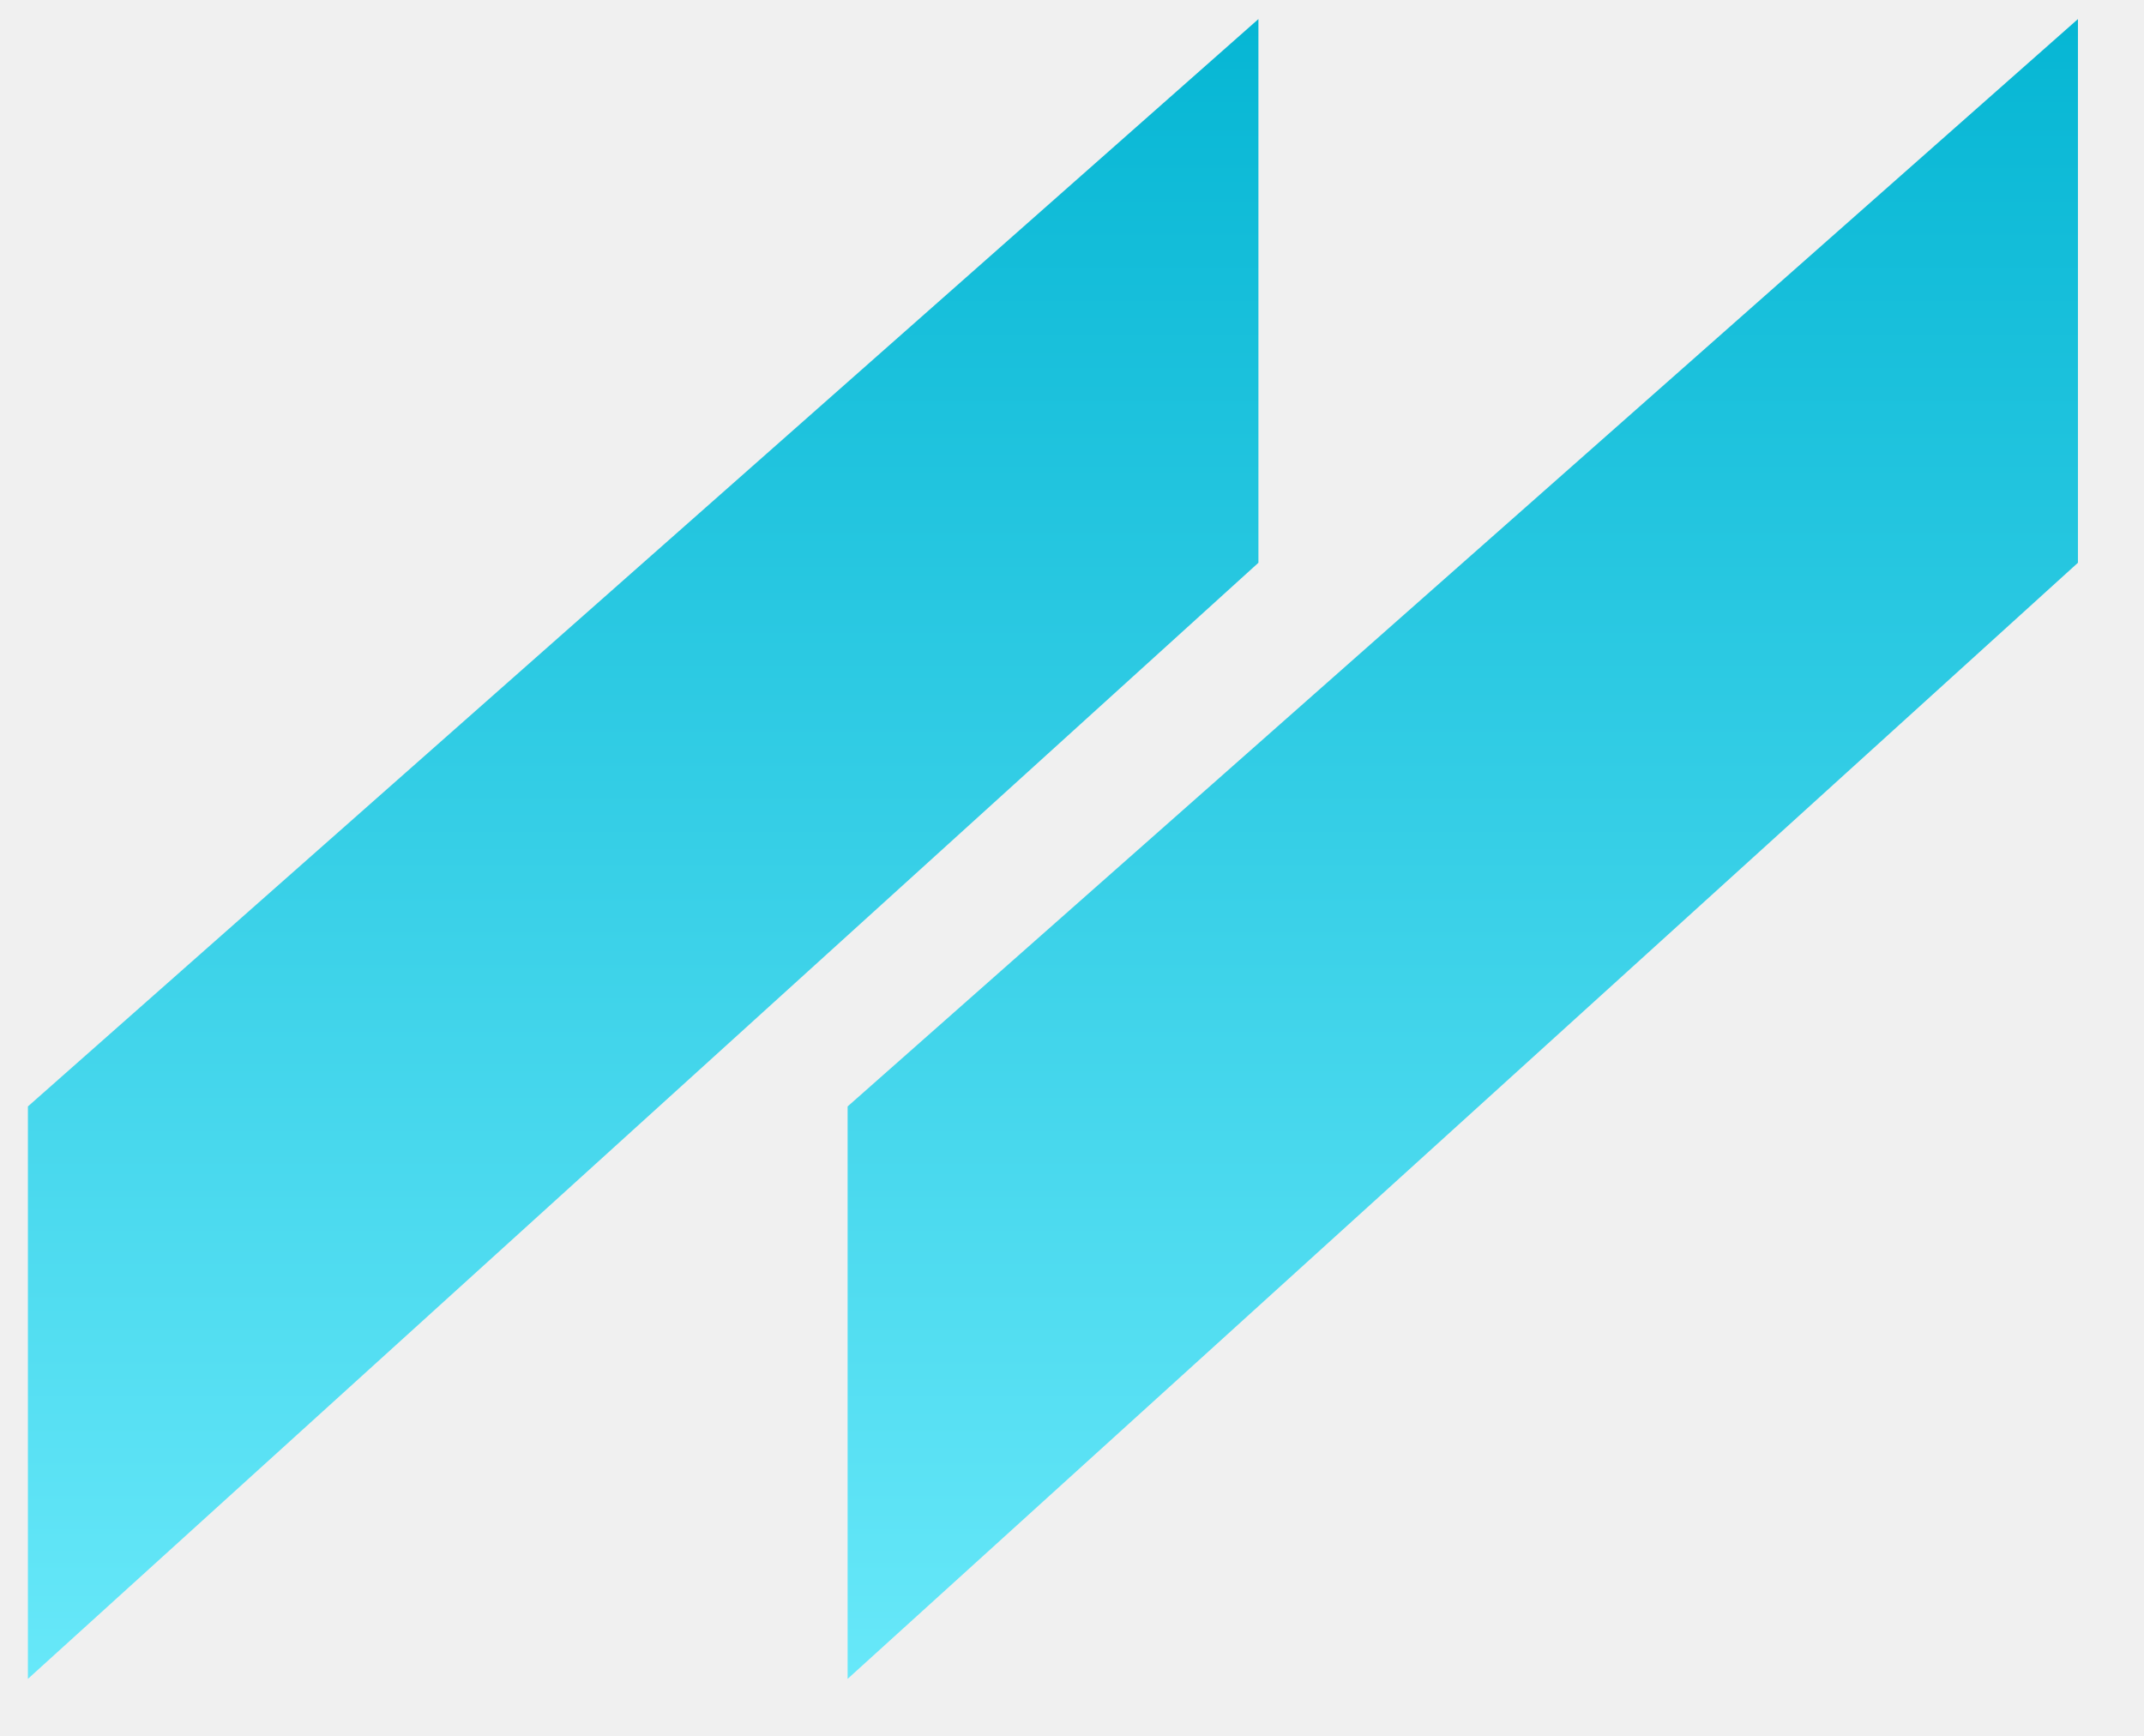
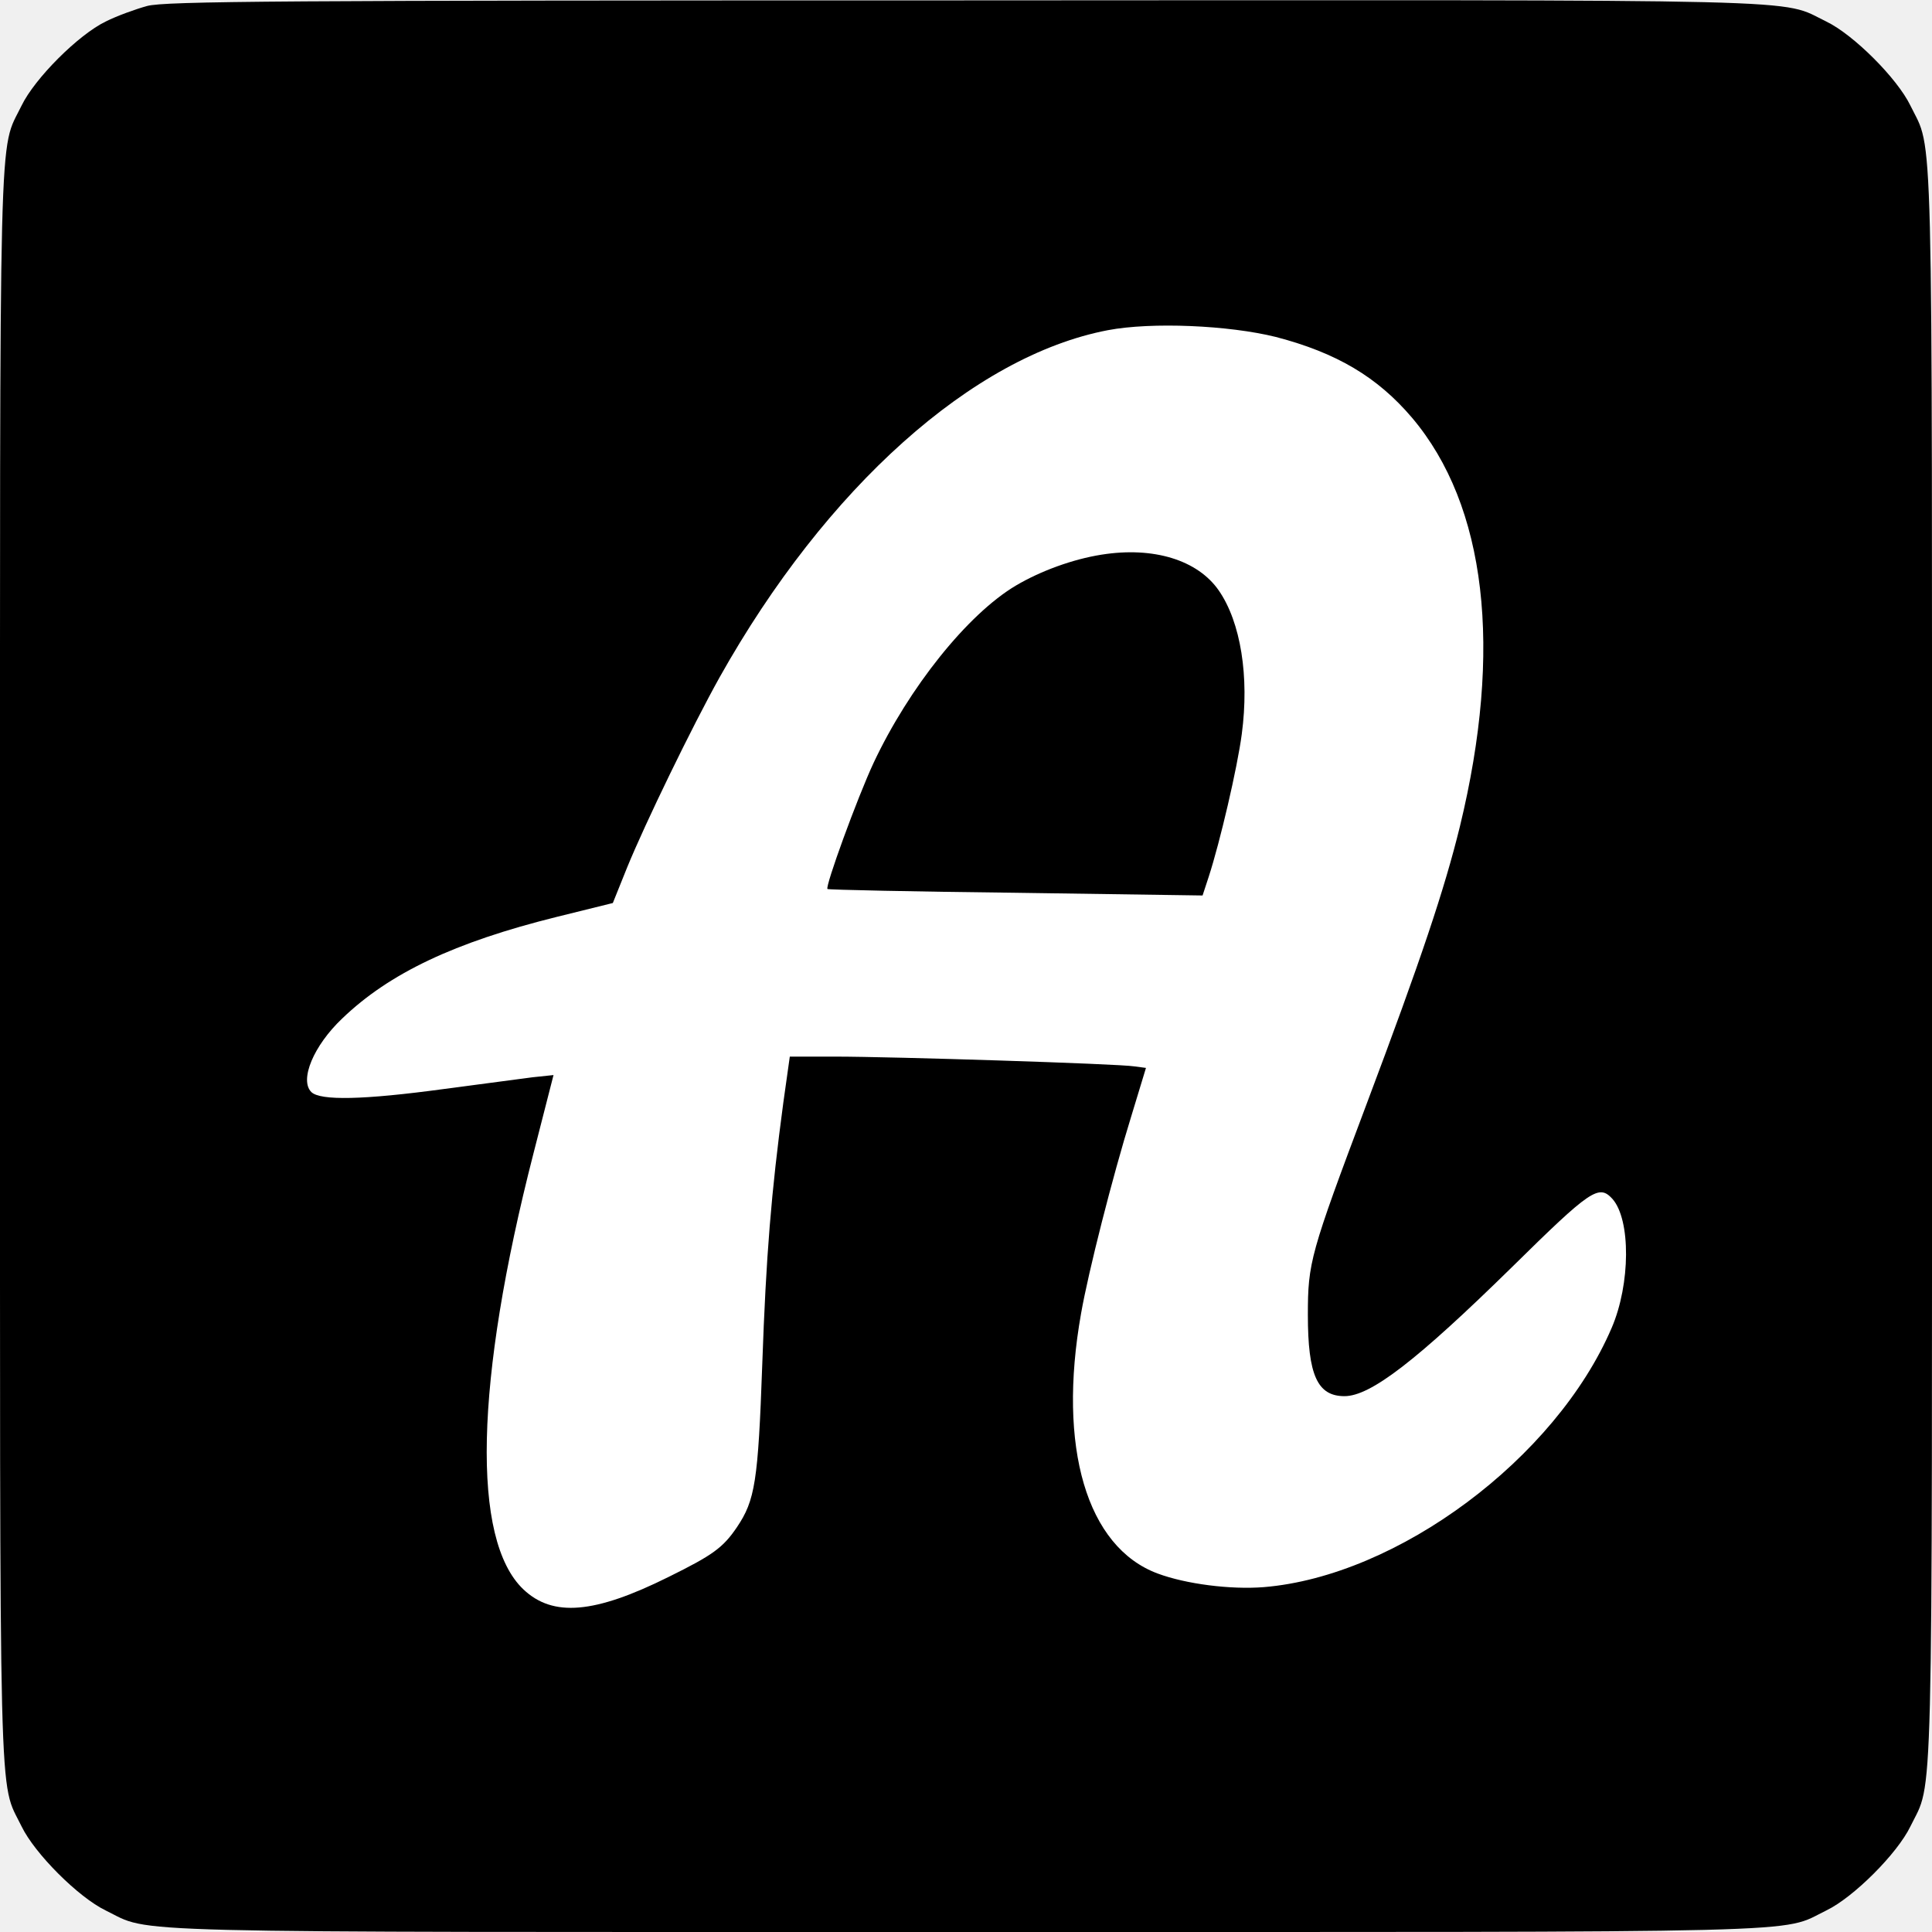
- <svg xmlns="http://www.w3.org/2000/svg" xmlns:xlink="http://www.w3.org/1999/xlink" version="1.1" preserveAspectRatio="xMidYMid meet" viewBox="344.564 330.278 111.737 91.218" width="53.87" height="43.61">
-   <defs>
-     <path d="M453.3 331.28L453.3 359.85L388.64 418.5L388.64 388.42L453.3 331.28Z" id="aFZf6T5ED" />
-     <linearGradient id="gradientb2ThqnP5Op" gradientUnits="userSpaceOnUse" x1="420.97" y1="331.28" x2="420.97" y2="418.5">
-       <stop style="stop-color: #06b6d4;stop-opacity: 1" offset="0%" />
-       <stop style="stop-color: #67e8f9;stop-opacity: 1" offset="100%" />
-     </linearGradient>
-     <path d="M410.23 331.28L410.23 359.85L345.56 418.5L345.56 388.42L410.23 331.28Z" id="a9fehgwfM" />
-     <linearGradient id="gradientk1wNV9Ostb" gradientUnits="userSpaceOnUse" x1="377.89" y1="331.28" x2="377.89" y2="418.5">
-       <stop style="stop-color: #06b6d4;stop-opacity: 1" offset="0%" />
-       <stop style="stop-color: #67e8f9;stop-opacity: 1" offset="100%" />
-     </linearGradient>
-   </defs>
-   <g>
-     <g>
-       <use xlink:href="#aFZf6T5ED" opacity="1" fill="url(#gradientb2ThqnP5Op)" />
-     </g>
-     <g>
-       <use xlink:href="#a9fehgwfM" opacity="1" fill="url(#gradientk1wNV9Ostb)" />
-     </g>
-   </g>
+ <svg xmlns="http://www.w3.org/2000/svg" width="20" height="20" viewBox="0 0 20 20" fill="none">
+   <path d="M12.171 2.105C11.002 2.303 9.695 2.814 8.68 3.457C6.711 4.711 4.328 7.911 2.882 11.21C2.221 12.728 0.899 16.621 1.006 16.72C1.037 16.753 4.482 16.835 8.68 16.884L16.292 17L16.538 16.192C16.999 14.674 17.707 11.425 17.891 9.94C18.199 7.433 17.845 5.057 16.953 3.672C16.092 2.336 14.293 1.742 12.171 2.105Z" fill="white" />
+   <path d="M1.523 0.062C1.406 0.094 1.211 0.164 1.094 0.223C0.812 0.359 0.359 0.812 0.223 1.094C-0.016 1.586 2.31565e-07 1.004 2.31565e-07 10C2.31565e-07 18.996 -0.016 18.414 0.223 18.906C0.359 19.188 0.812 19.641 1.094 19.777C1.586 20.016 1.004 20 10 20C18.996 20 18.414 20.016 18.906 19.777C19.188 19.641 19.641 19.188 19.777 18.906C20.016 18.414 20 18.996 20 10C20 1.004 20.016 1.586 19.777 1.094C19.641 0.812 19.188 0.359 18.906 0.223C18.41 -0.016 18.996 0 9.98 0.004C2.887 0.004 1.707 0.012 1.523 0.062ZM13.207 3.488C13.836 3.652 14.258 3.902 14.617 4.324C15.387 5.234 15.559 6.719 15.113 8.555C14.953 9.207 14.711 9.93 14.148 11.426C13.562 12.984 13.539 13.07 13.539 13.613C13.539 14.234 13.637 14.453 13.918 14.453C14.188 14.453 14.664 14.086 15.652 13.117C16.469 12.312 16.551 12.258 16.691 12.41C16.883 12.625 16.879 13.293 16.684 13.746C16.105 15.098 14.469 16.316 13.082 16.43C12.738 16.457 12.277 16.398 11.984 16.289C11.25 16.016 10.945 14.984 11.191 13.598C11.266 13.168 11.516 12.184 11.711 11.555L11.863 11.055L11.742 11.039C11.578 11.012 9.234 10.938 8.648 10.938H8.176L8.109 11.414C7.984 12.344 7.93 13 7.891 14.121C7.848 15.34 7.816 15.531 7.629 15.809C7.484 16.023 7.379 16.098 6.922 16.324C6.152 16.707 5.723 16.742 5.418 16.453C4.879 15.941 4.914 14.309 5.523 11.938L5.73 11.129L5.512 11.152C5.391 11.168 4.98 11.223 4.598 11.273C3.758 11.387 3.316 11.395 3.223 11.305C3.098 11.18 3.246 10.824 3.543 10.543C4.031 10.074 4.707 9.754 5.762 9.492L6.344 9.348L6.492 8.98C6.68 8.52 7.164 7.523 7.449 7.012C8.551 5.047 10.074 3.684 11.469 3.418C11.922 3.332 12.719 3.367 13.207 3.488Z" fill="black" />
+   <path d="M11.402 5.742C11.105 5.789 10.773 5.91 10.516 6.062C10.016 6.359 9.41 7.117 9.043 7.898C8.875 8.258 8.539 9.18 8.566 9.203C8.574 9.211 9.449 9.23 10.516 9.242L12.449 9.27L12.512 9.078C12.629 8.719 12.809 7.949 12.855 7.598C12.934 7.004 12.844 6.441 12.617 6.113C12.398 5.797 11.941 5.656 11.402 5.742Z" fill="black" />
</svg>
